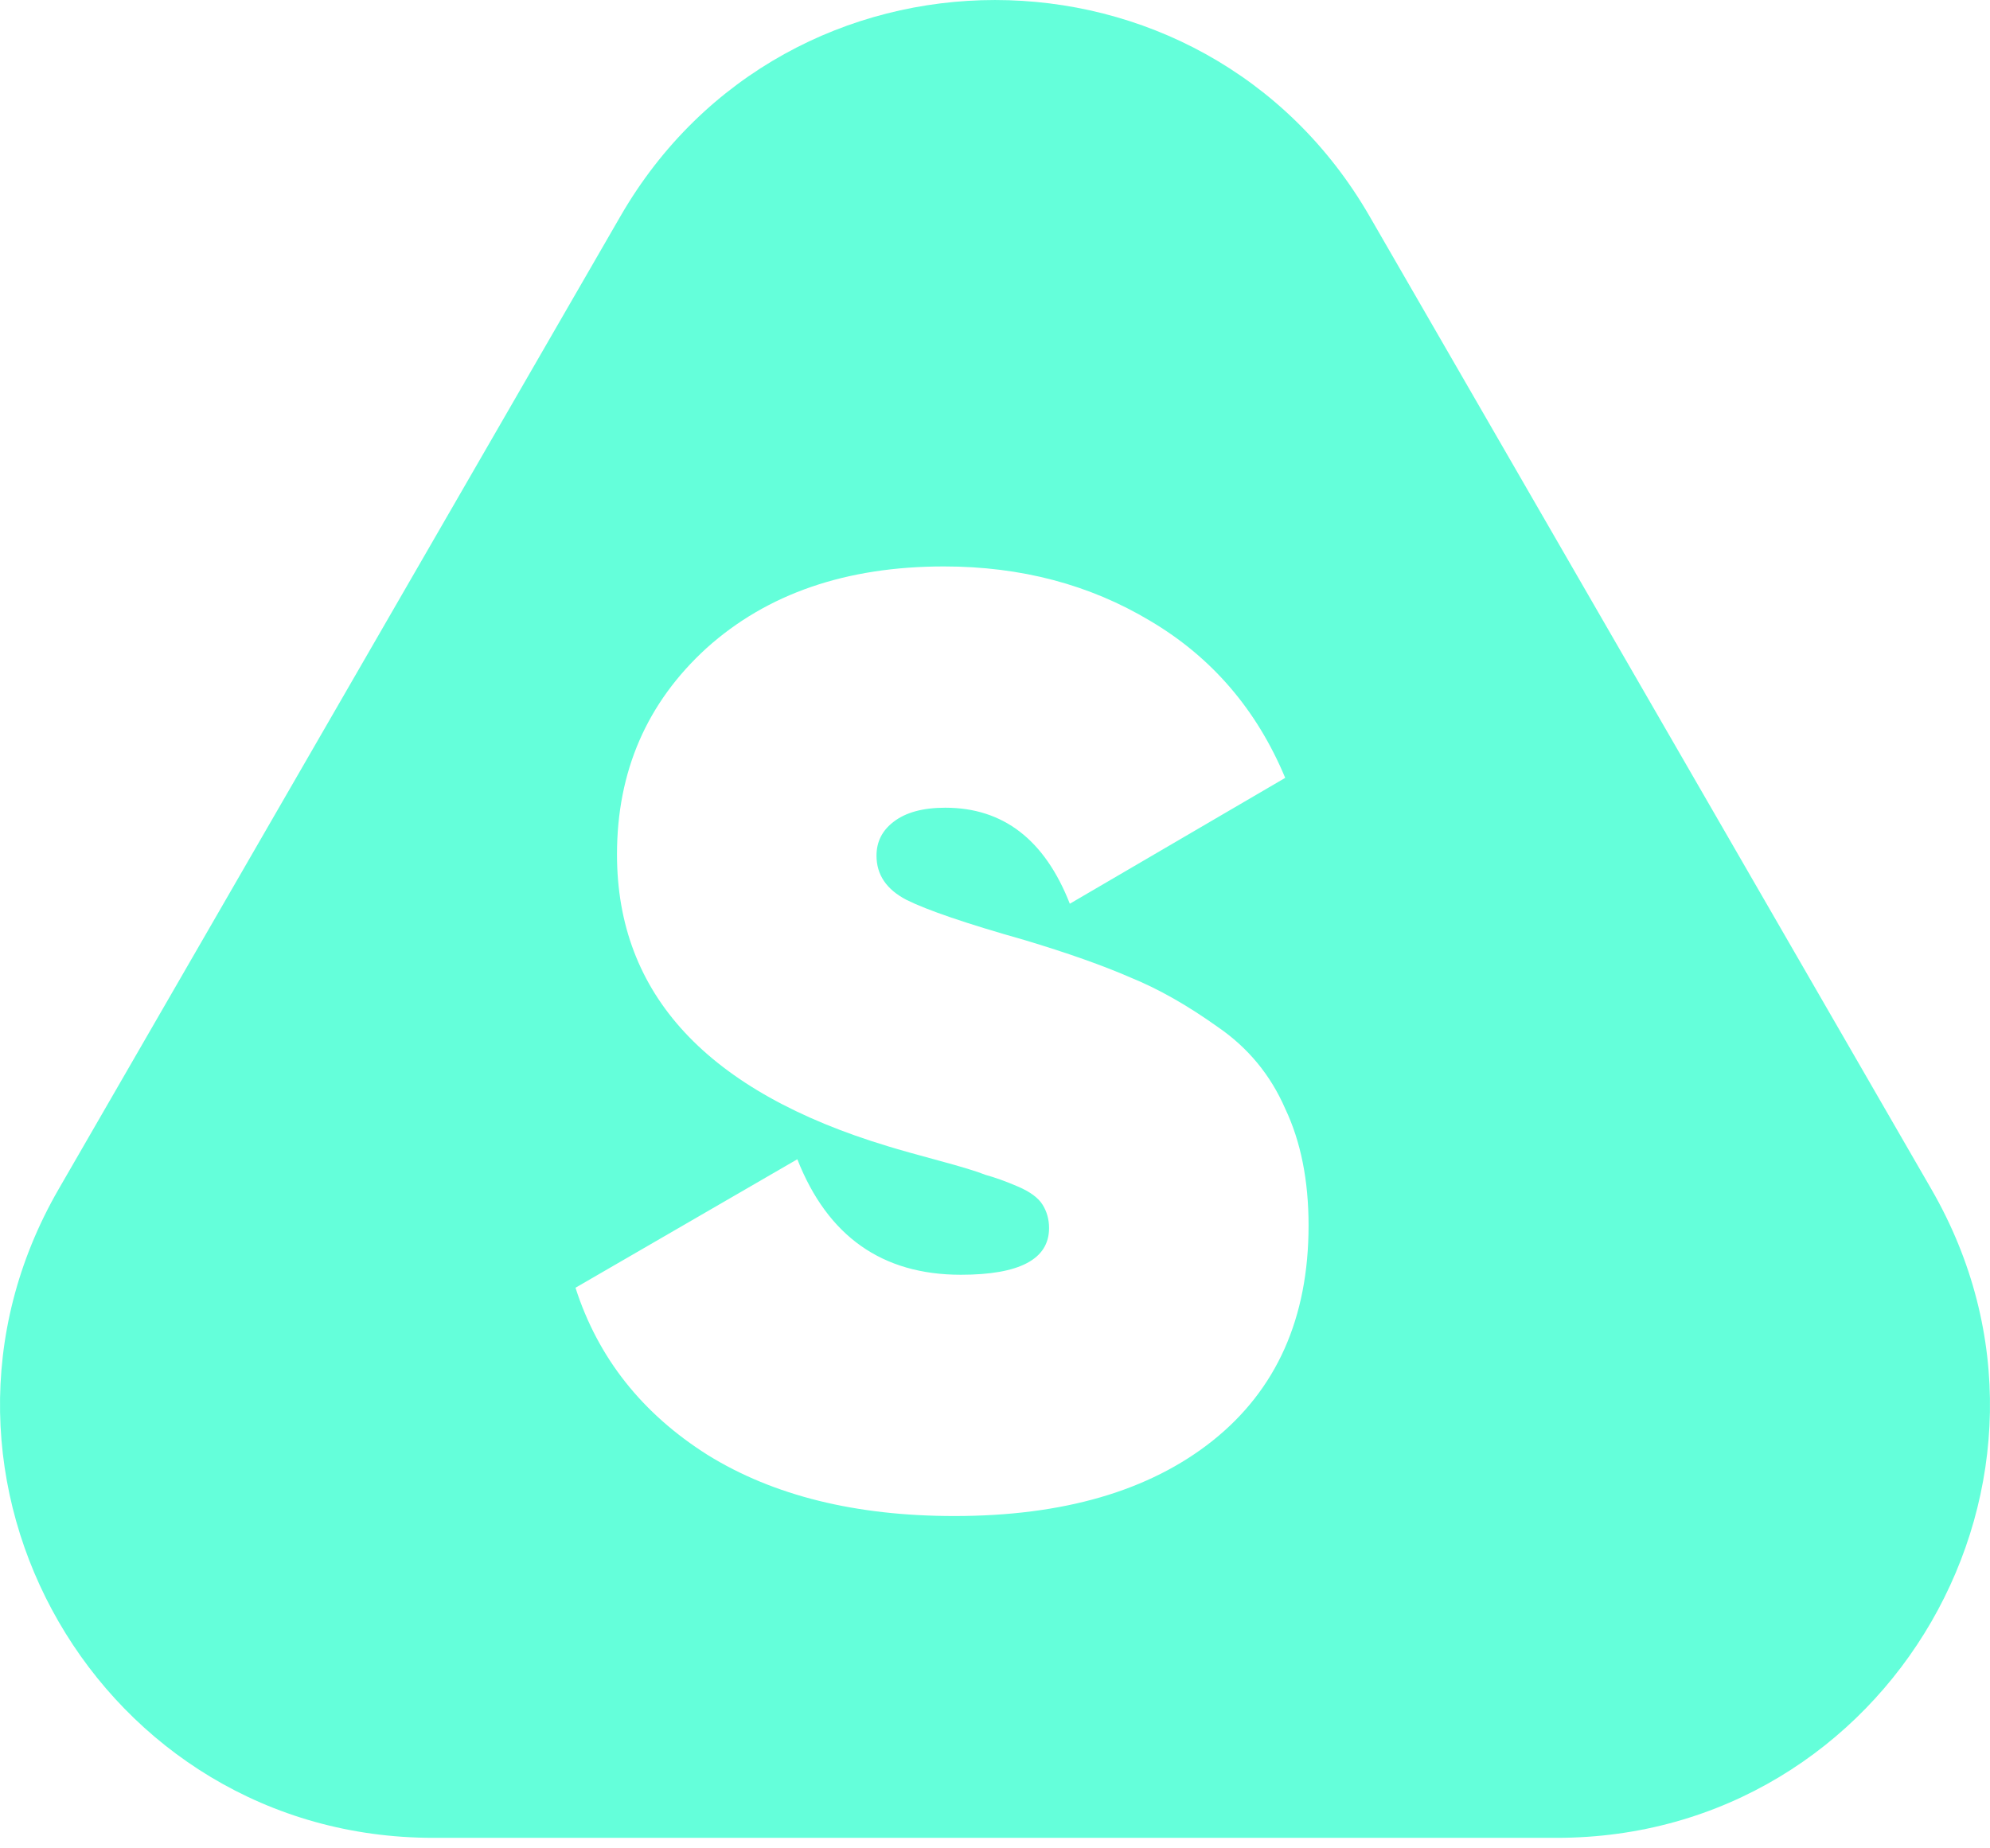
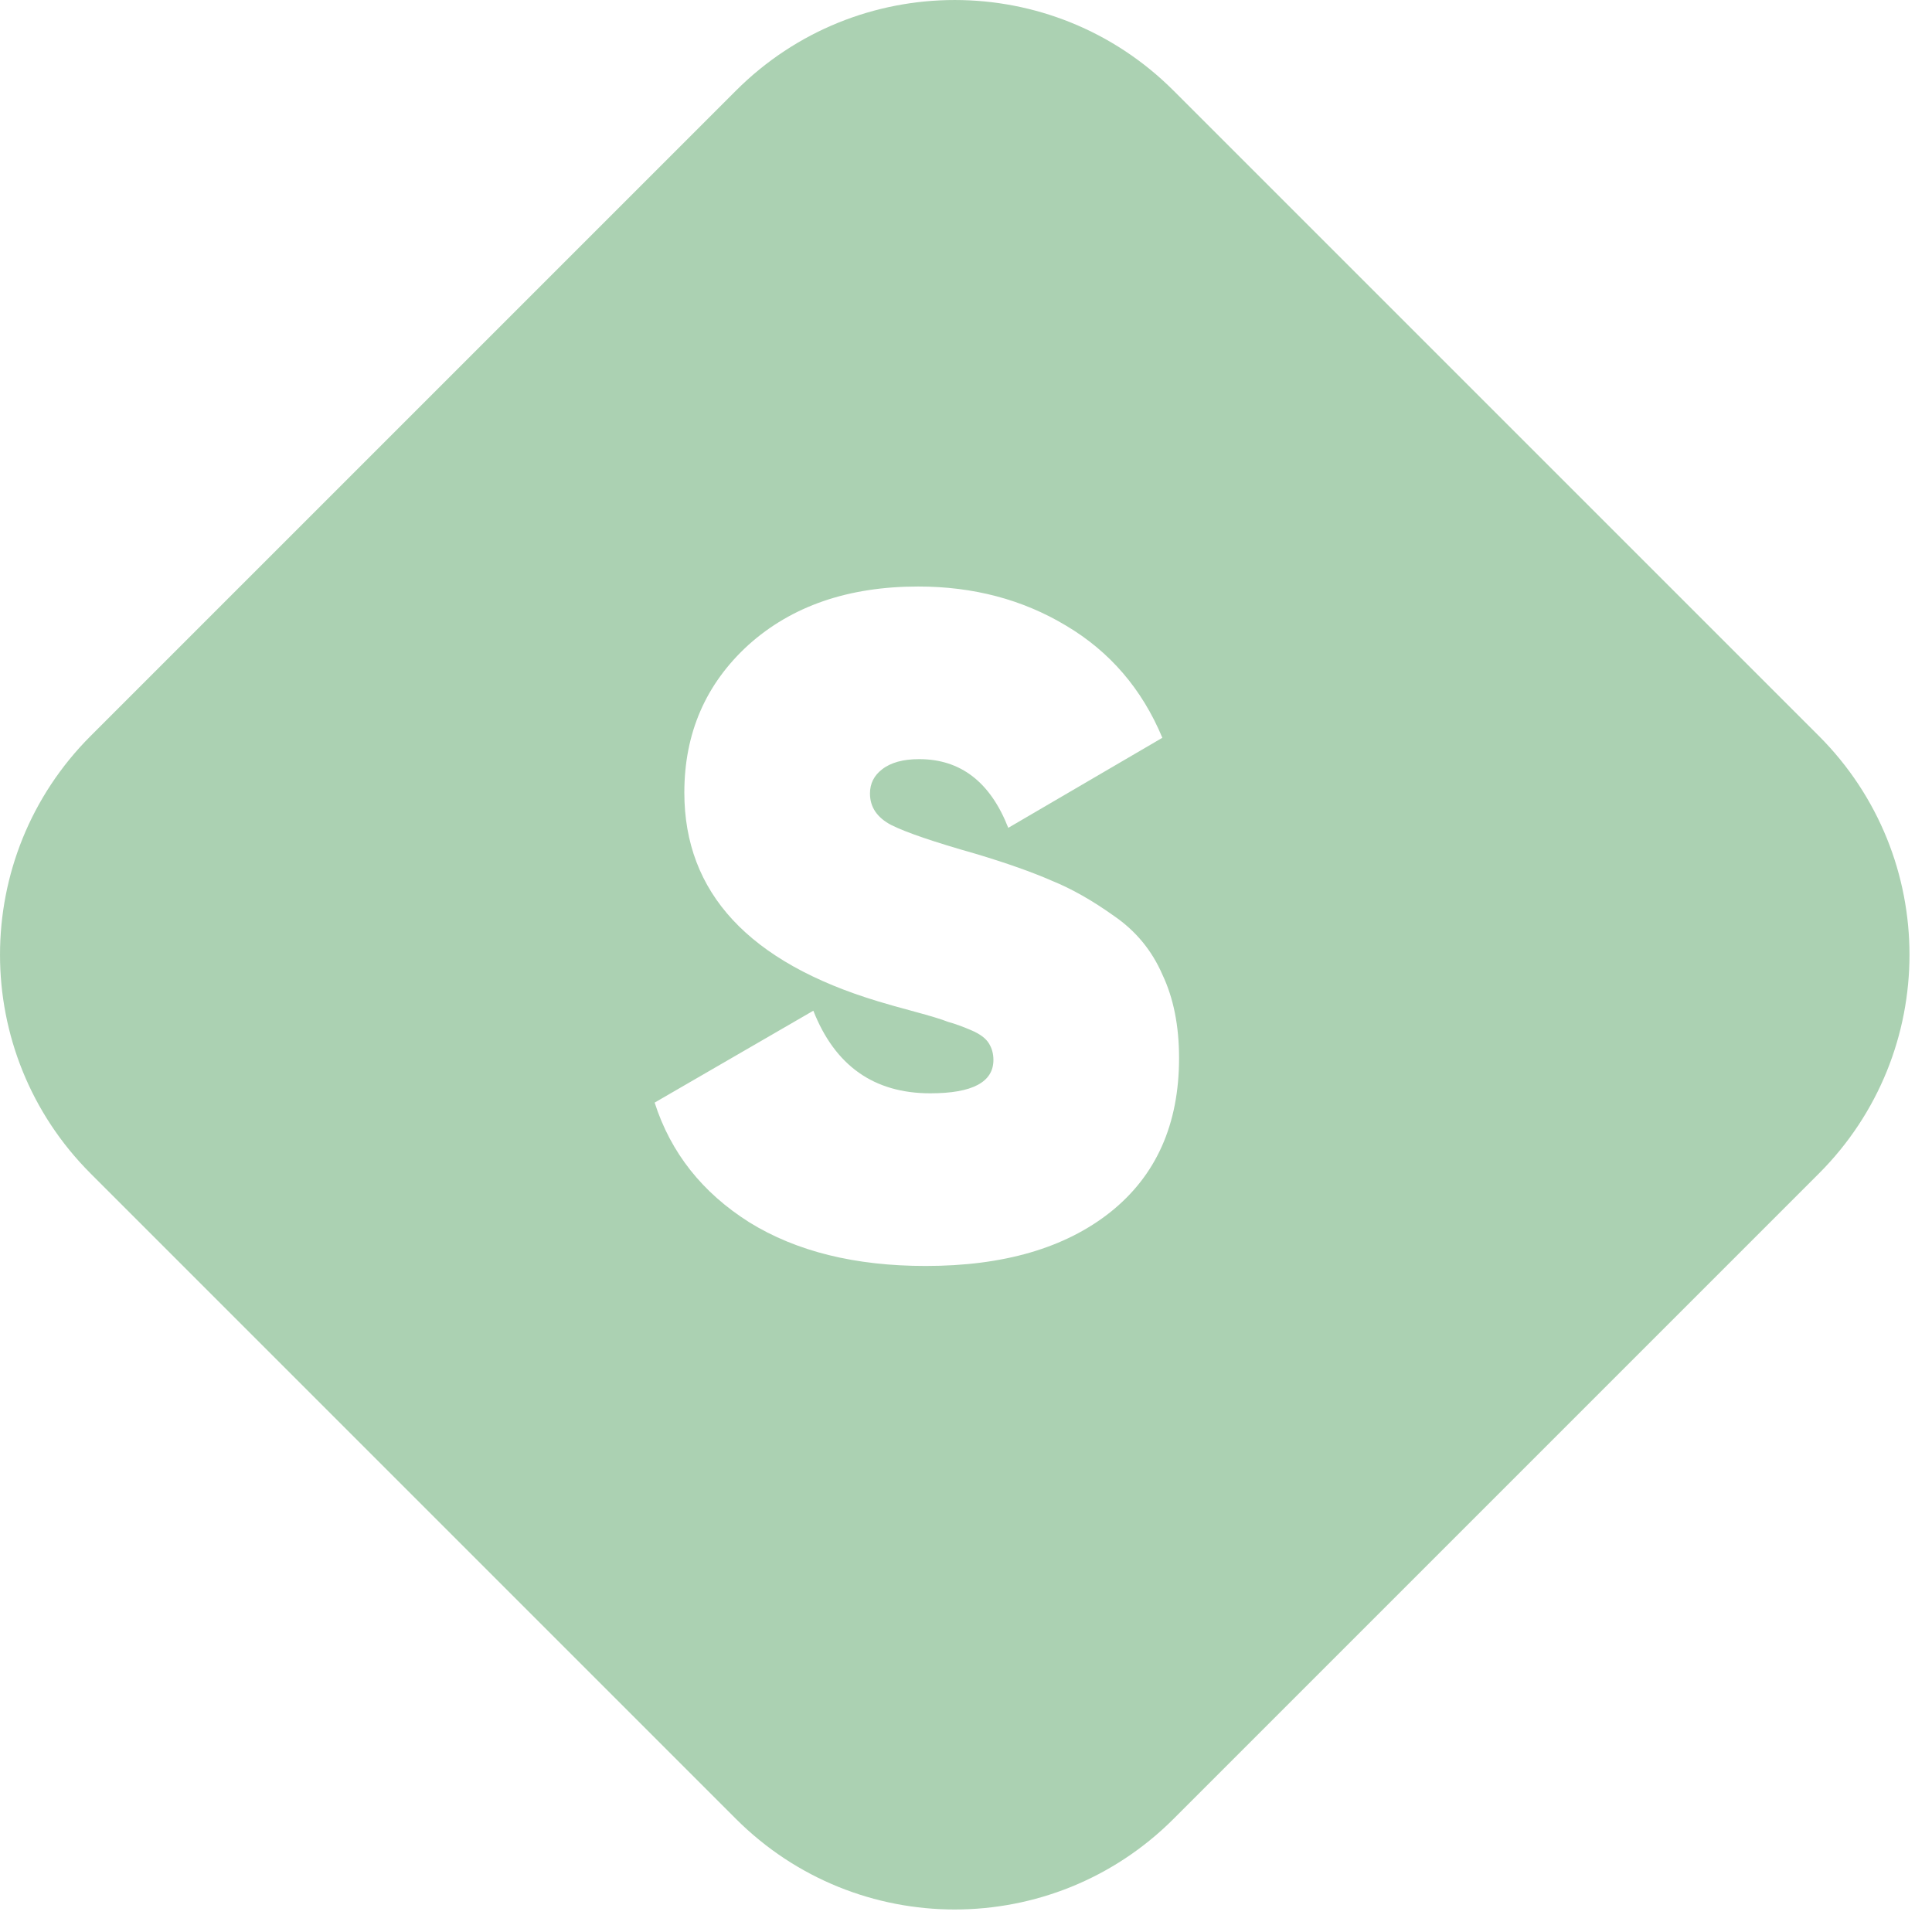
- <svg xmlns="http://www.w3.org/2000/svg" width="42" height="39" viewBox="0 0 42 39" fill="none">
-   <path fill-rule="evenodd" clip-rule="evenodd" d="M28.905 4.564C25.392 -1.521 16.608 -1.521 13.095 4.564L1.237 25.103C-2.277 31.189 2.115 38.795 9.142 38.795H32.858C39.885 38.795 44.277 31.189 40.763 25.103L28.905 4.564ZM14.939 30.715C16.326 31.573 18.061 32.002 20.142 32.002C22.442 32.002 24.259 31.473 25.591 30.414C26.942 29.337 27.618 27.822 27.618 25.868C27.618 24.919 27.454 24.097 27.125 23.403C26.815 22.691 26.34 22.116 25.701 21.678C25.062 21.222 24.451 20.875 23.866 20.637C23.282 20.382 22.534 20.117 21.621 19.843C20.398 19.497 19.567 19.213 19.129 18.994C18.709 18.775 18.499 18.465 18.499 18.063C18.499 17.771 18.617 17.534 18.855 17.351C19.11 17.151 19.476 17.05 19.95 17.05C21.173 17.05 22.05 17.726 22.579 19.077L27.125 16.42C26.523 14.978 25.573 13.873 24.277 13.107C22.999 12.34 21.548 11.957 19.923 11.957C17.86 11.957 16.189 12.532 14.911 13.682C13.652 14.832 13.022 16.283 13.022 18.036C13.022 20.994 14.93 23.047 18.745 24.198C18.983 24.271 19.339 24.371 19.813 24.499C20.288 24.627 20.617 24.727 20.799 24.8C21 24.855 21.228 24.937 21.484 25.047C21.739 25.156 21.913 25.284 22.004 25.43C22.095 25.576 22.141 25.74 22.141 25.923C22.141 26.58 21.52 26.909 20.279 26.909C18.617 26.909 17.467 26.096 16.828 24.471L12.146 27.183C12.62 28.661 13.551 29.839 14.939 30.715Z" fill="#64FFDA" />
+ <svg xmlns="http://www.w3.org/2000/svg" width="57" height="57" viewBox="0 0 57 57" fill="none">
+   <path fill-rule="evenodd" clip-rule="evenodd" d="M34.623 2.674C31.058 -0.891 25.278 -0.891 21.713 2.674L2.674 21.713C-0.891 25.278 -0.891 31.058 2.674 34.623L21.713 53.663C25.278 57.227 31.058 57.227 34.623 53.663L53.663 34.623C57.227 31.058 57.227 25.278 53.663 21.713L34.623 2.674ZM22.107 36.062C23.494 36.921 25.229 37.35 27.31 37.35C29.61 37.35 31.427 36.82 32.76 35.761C34.111 34.684 34.786 33.169 34.786 31.215C34.786 30.266 34.622 29.444 34.293 28.751C33.983 28.039 33.508 27.464 32.869 27.025C32.23 26.569 31.619 26.222 31.034 25.985C30.45 25.729 29.702 25.465 28.789 25.191C27.566 24.844 26.735 24.561 26.297 24.342C25.877 24.123 25.667 23.812 25.667 23.411C25.667 23.119 25.786 22.881 26.023 22.699C26.279 22.498 26.644 22.397 27.118 22.397C28.341 22.397 29.218 23.073 29.747 24.424L34.293 21.767C33.691 20.325 32.741 19.221 31.445 18.454C30.167 17.687 28.716 17.304 27.091 17.304C25.028 17.304 23.358 17.879 22.079 19.029C20.82 20.179 20.19 21.631 20.19 23.383C20.19 26.341 22.098 28.395 25.913 29.545C26.151 29.618 26.507 29.718 26.981 29.846C27.456 29.974 27.785 30.074 27.967 30.147C28.168 30.202 28.396 30.284 28.652 30.394C28.907 30.503 29.081 30.631 29.172 30.777C29.264 30.923 29.309 31.087 29.309 31.27C29.309 31.927 28.688 32.256 27.447 32.256C25.786 32.256 24.635 31.444 23.996 29.819L19.314 32.53C19.788 34.009 20.719 35.186 22.107 36.062Z" fill="#ABD1B2" />
</svg>
